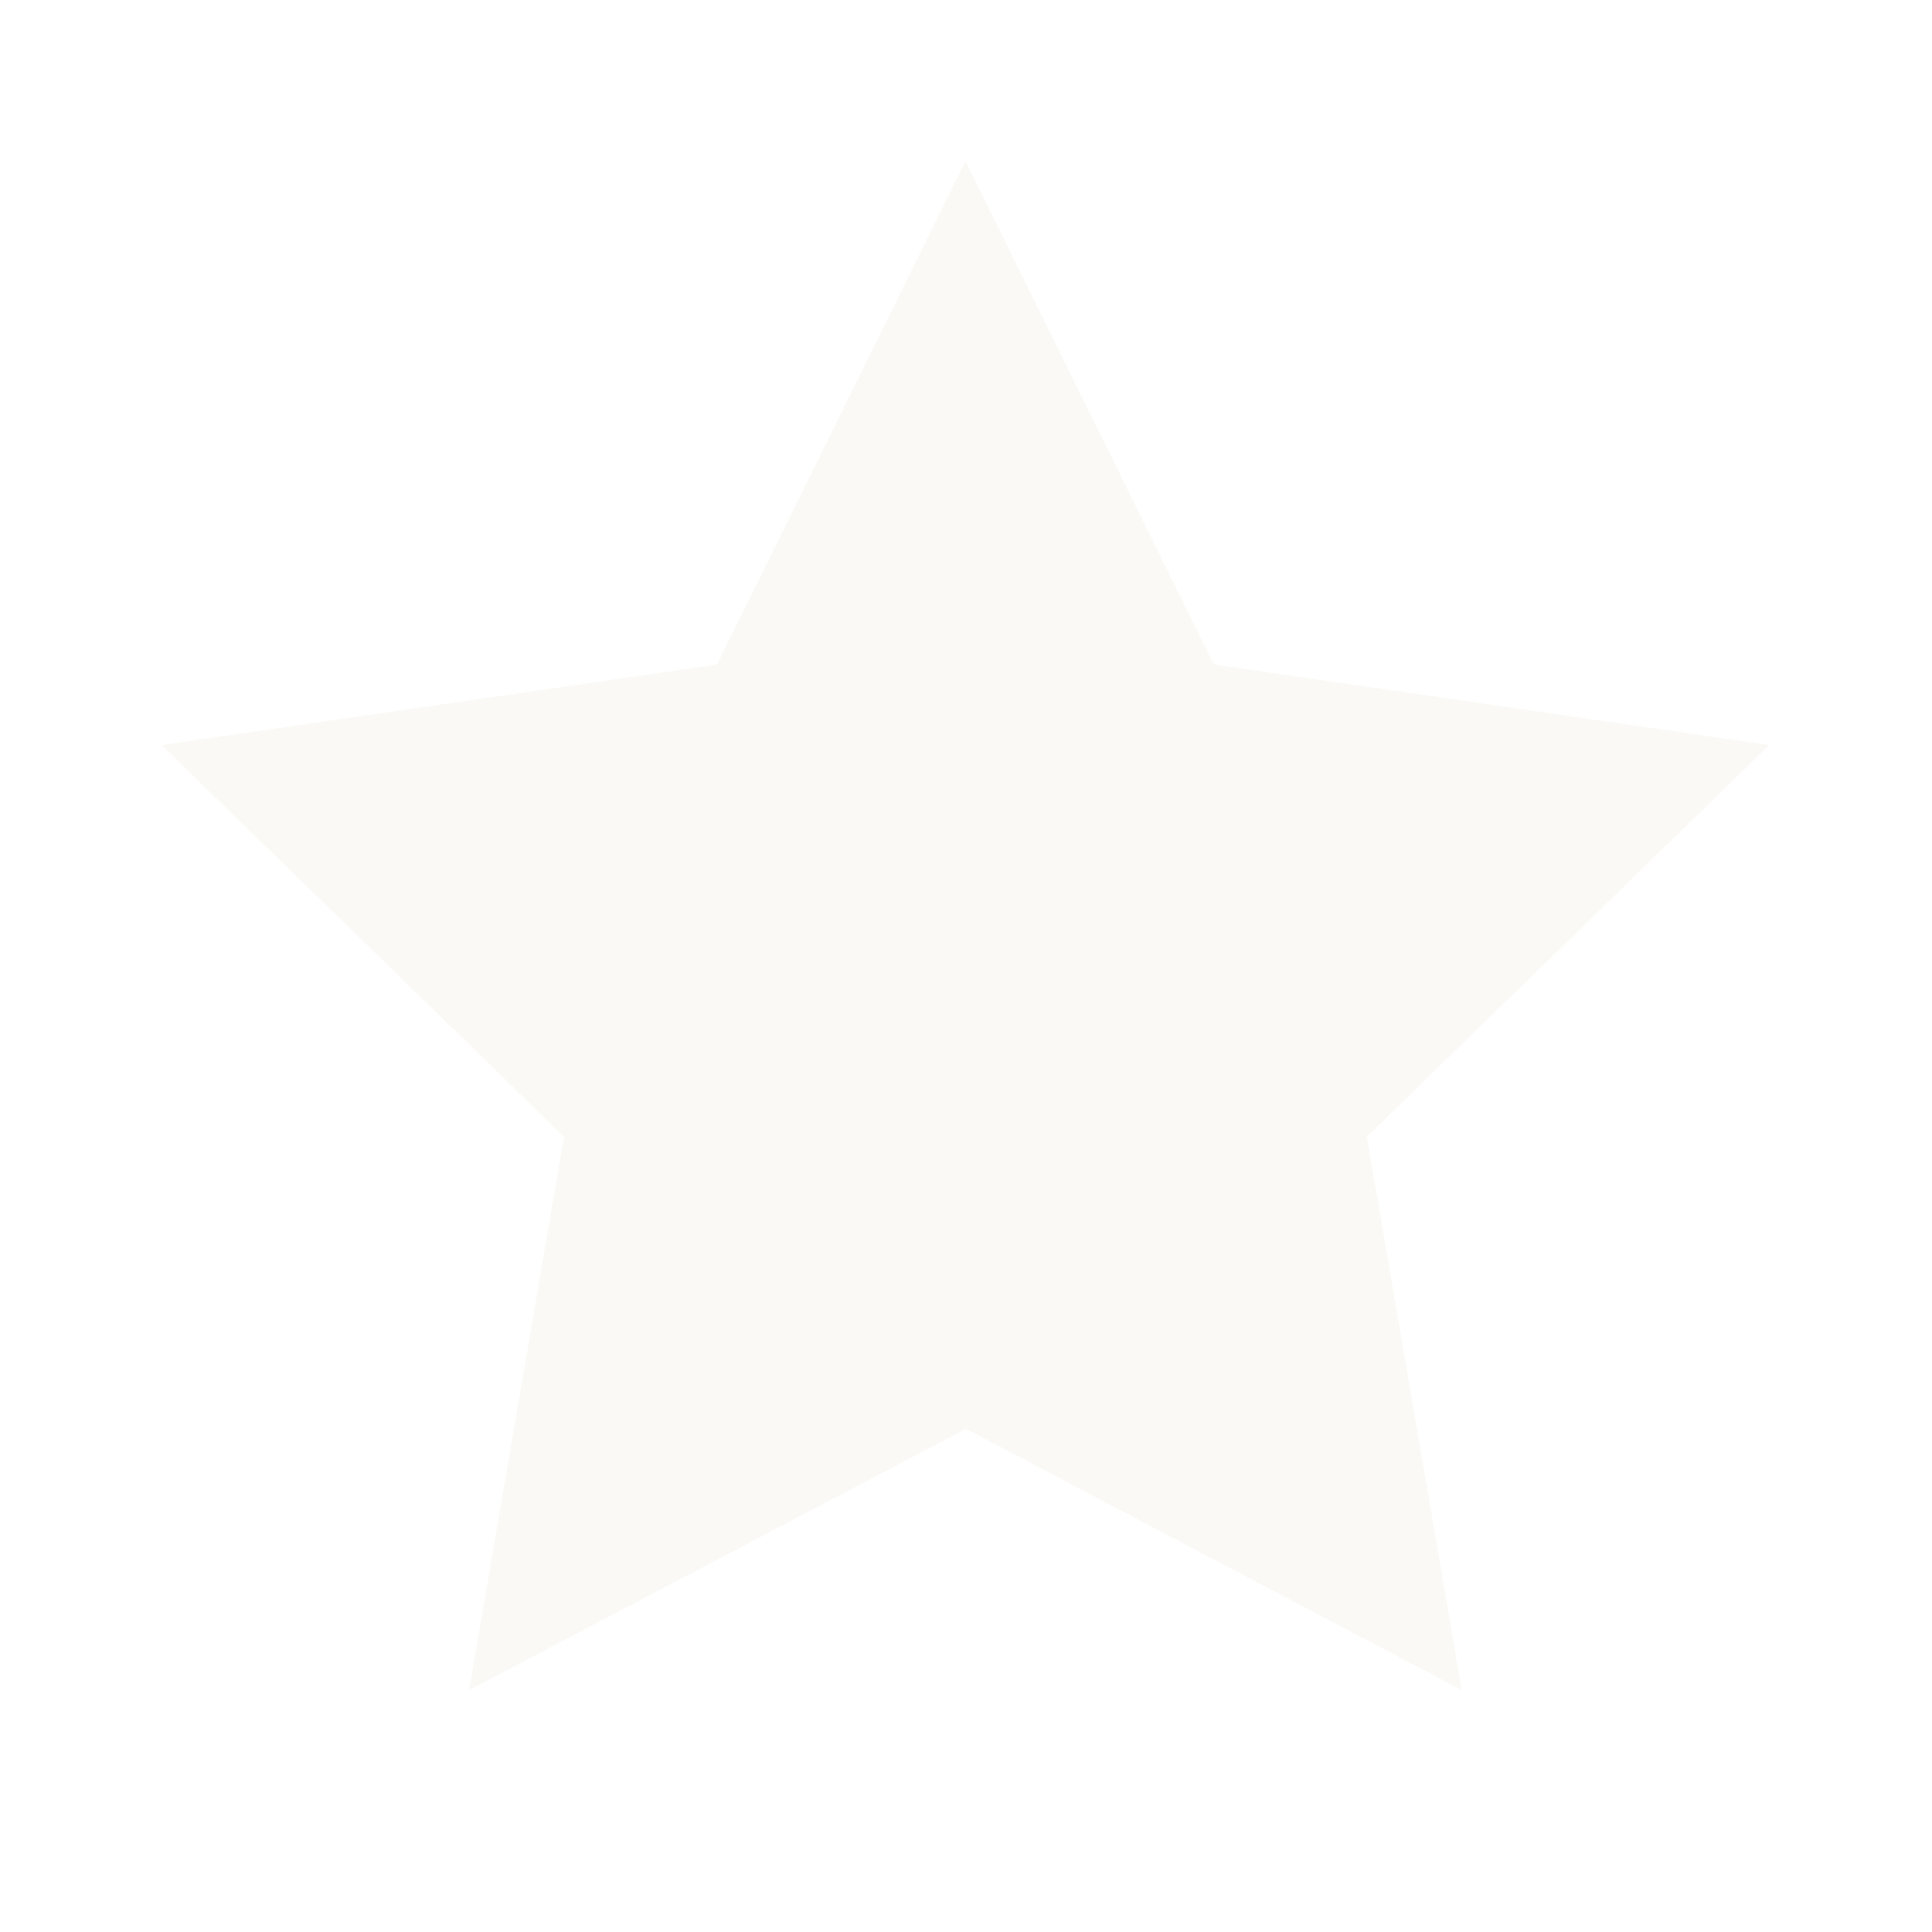
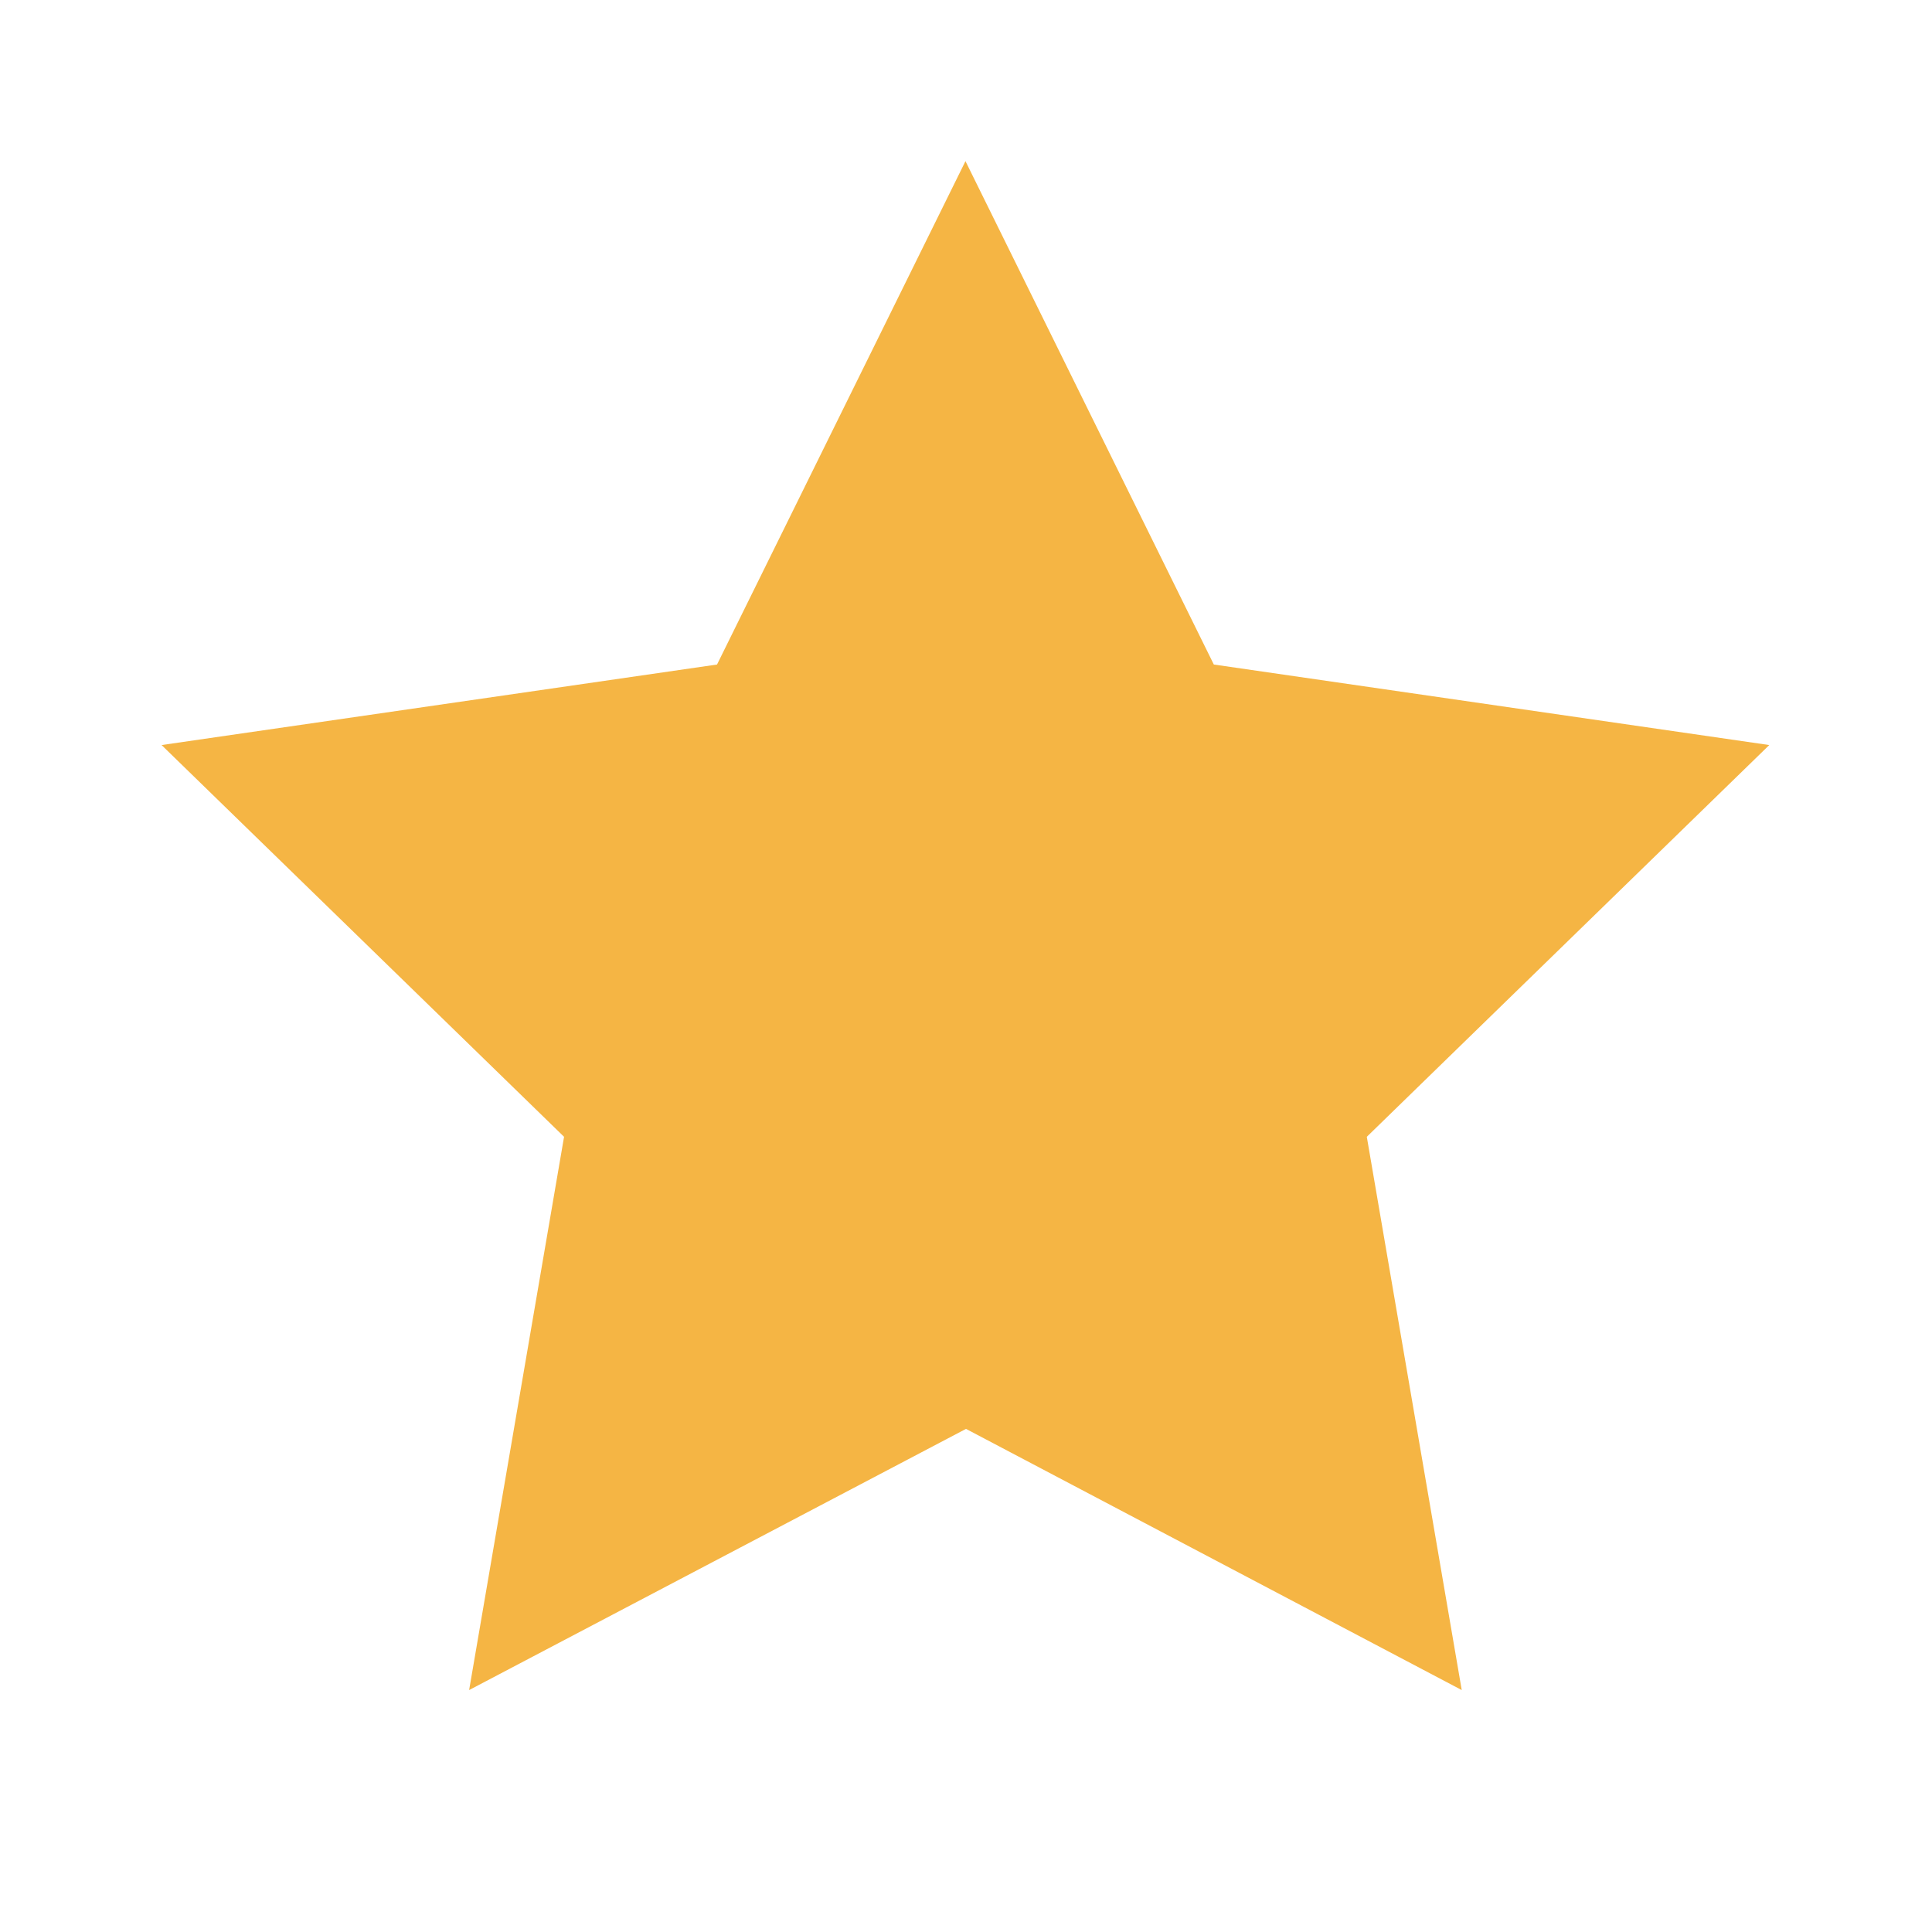
<svg xmlns="http://www.w3.org/2000/svg" width="22" height="22" viewBox="0 0 22 22" fill="none">
-   <path d="M11 16.271L5.342 19.245L6.423 12.945L1.84 8.484L8.165 7.567L10.994 1.835L13.822 7.567L20.147 8.484L15.564 12.945L16.645 19.245L11 16.271Z" fill="#FAF9F5" />
+   <path d="M11 16.271L5.342 19.245L6.423 12.945L1.84 8.484L8.165 7.567L10.994 1.835L13.822 7.567L20.147 8.484L15.564 12.945L16.645 19.245L11 16.271Z" fill="#F5B544" />
</svg>
